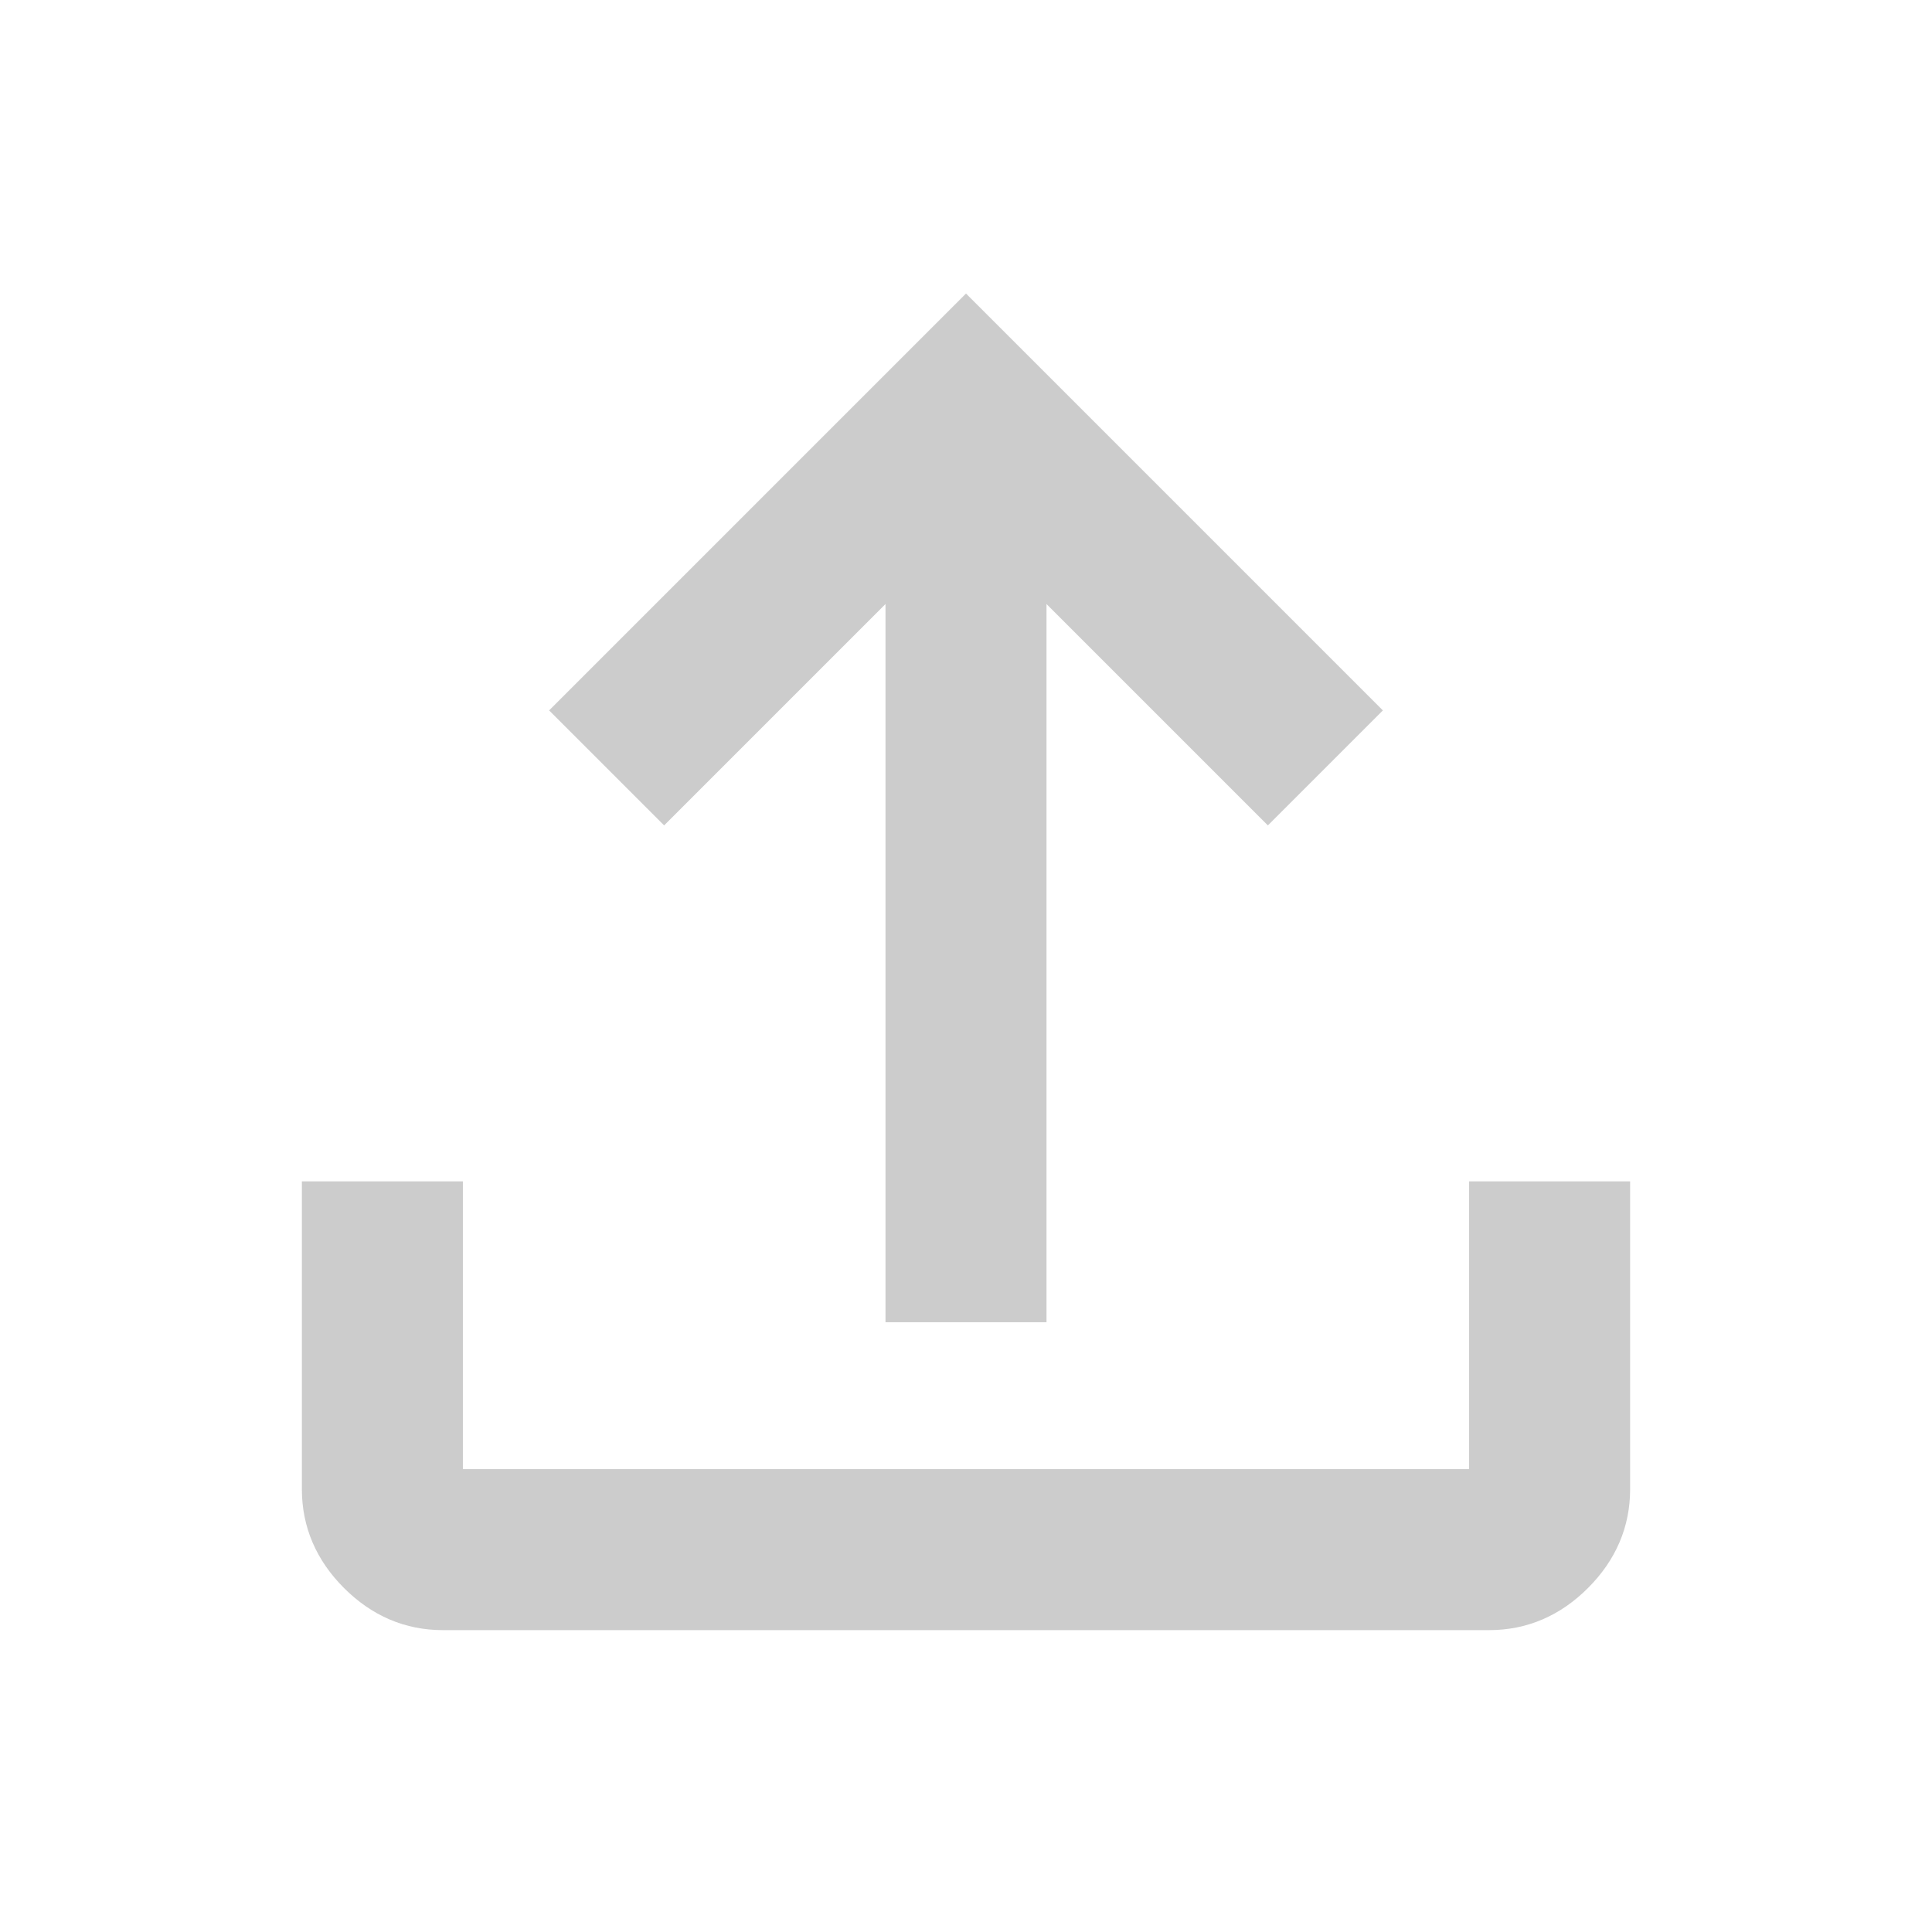
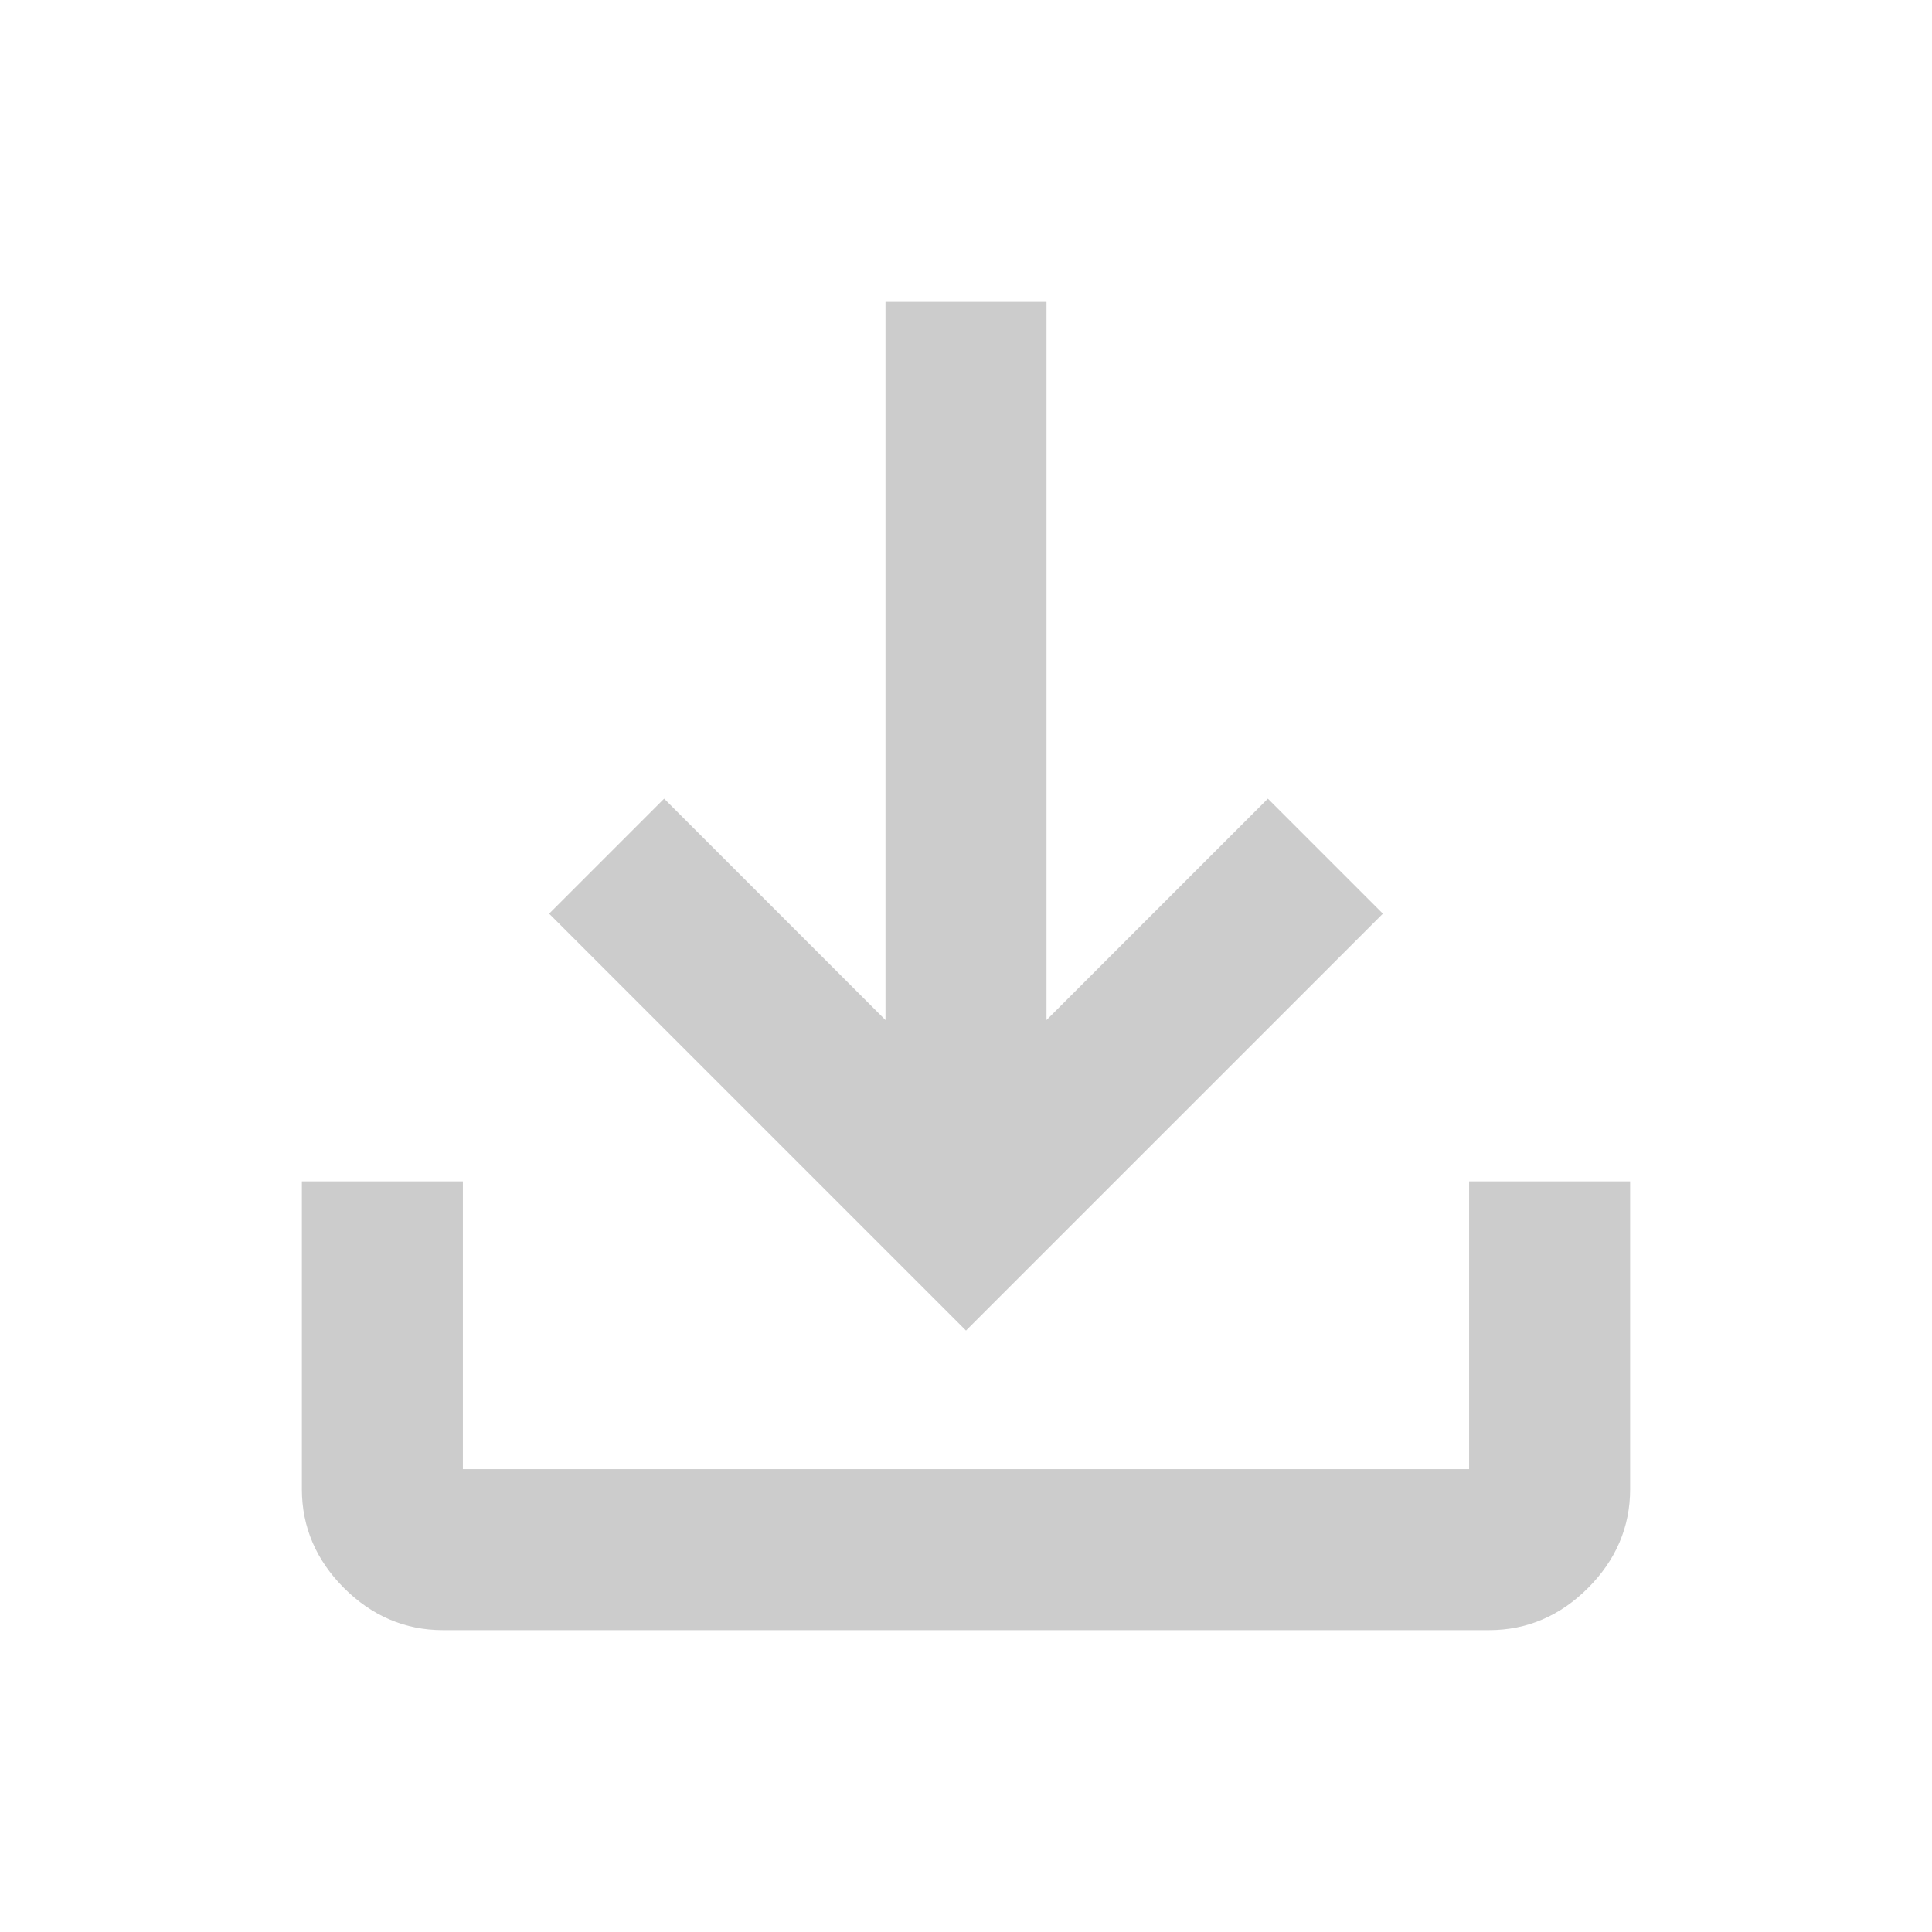
<svg xmlns="http://www.w3.org/2000/svg" height="48" width="48" viewBox="0 0 48 48" style="stroke:#ccc;fill:#ccc;">
-   <path d="M11 40q-1.2 0-2.1-.9Q8 38.2 8 37v-7.15h3V37h26v-7.15h3V37q0 1.2-.9 2.1-.9.9-2.1.9Zm11.5-7.65V13.8l-6 6-2.15-2.15L24 8l9.65 9.65-2.15 2.15-6-6v18.55Z" />
+   <path d="M11 40q-1.2 0-2.1-.9Q8 38.2 8 37v-7.15h3V37h26v-7.15h3V37q0 1.2-.9 2.1-.9.9-2.1.9Zm13-7.65-9.65-9.65 2.15-2.15 6 6V8h3v18.55l6-6 2.15 2.15Z" />
</svg>
